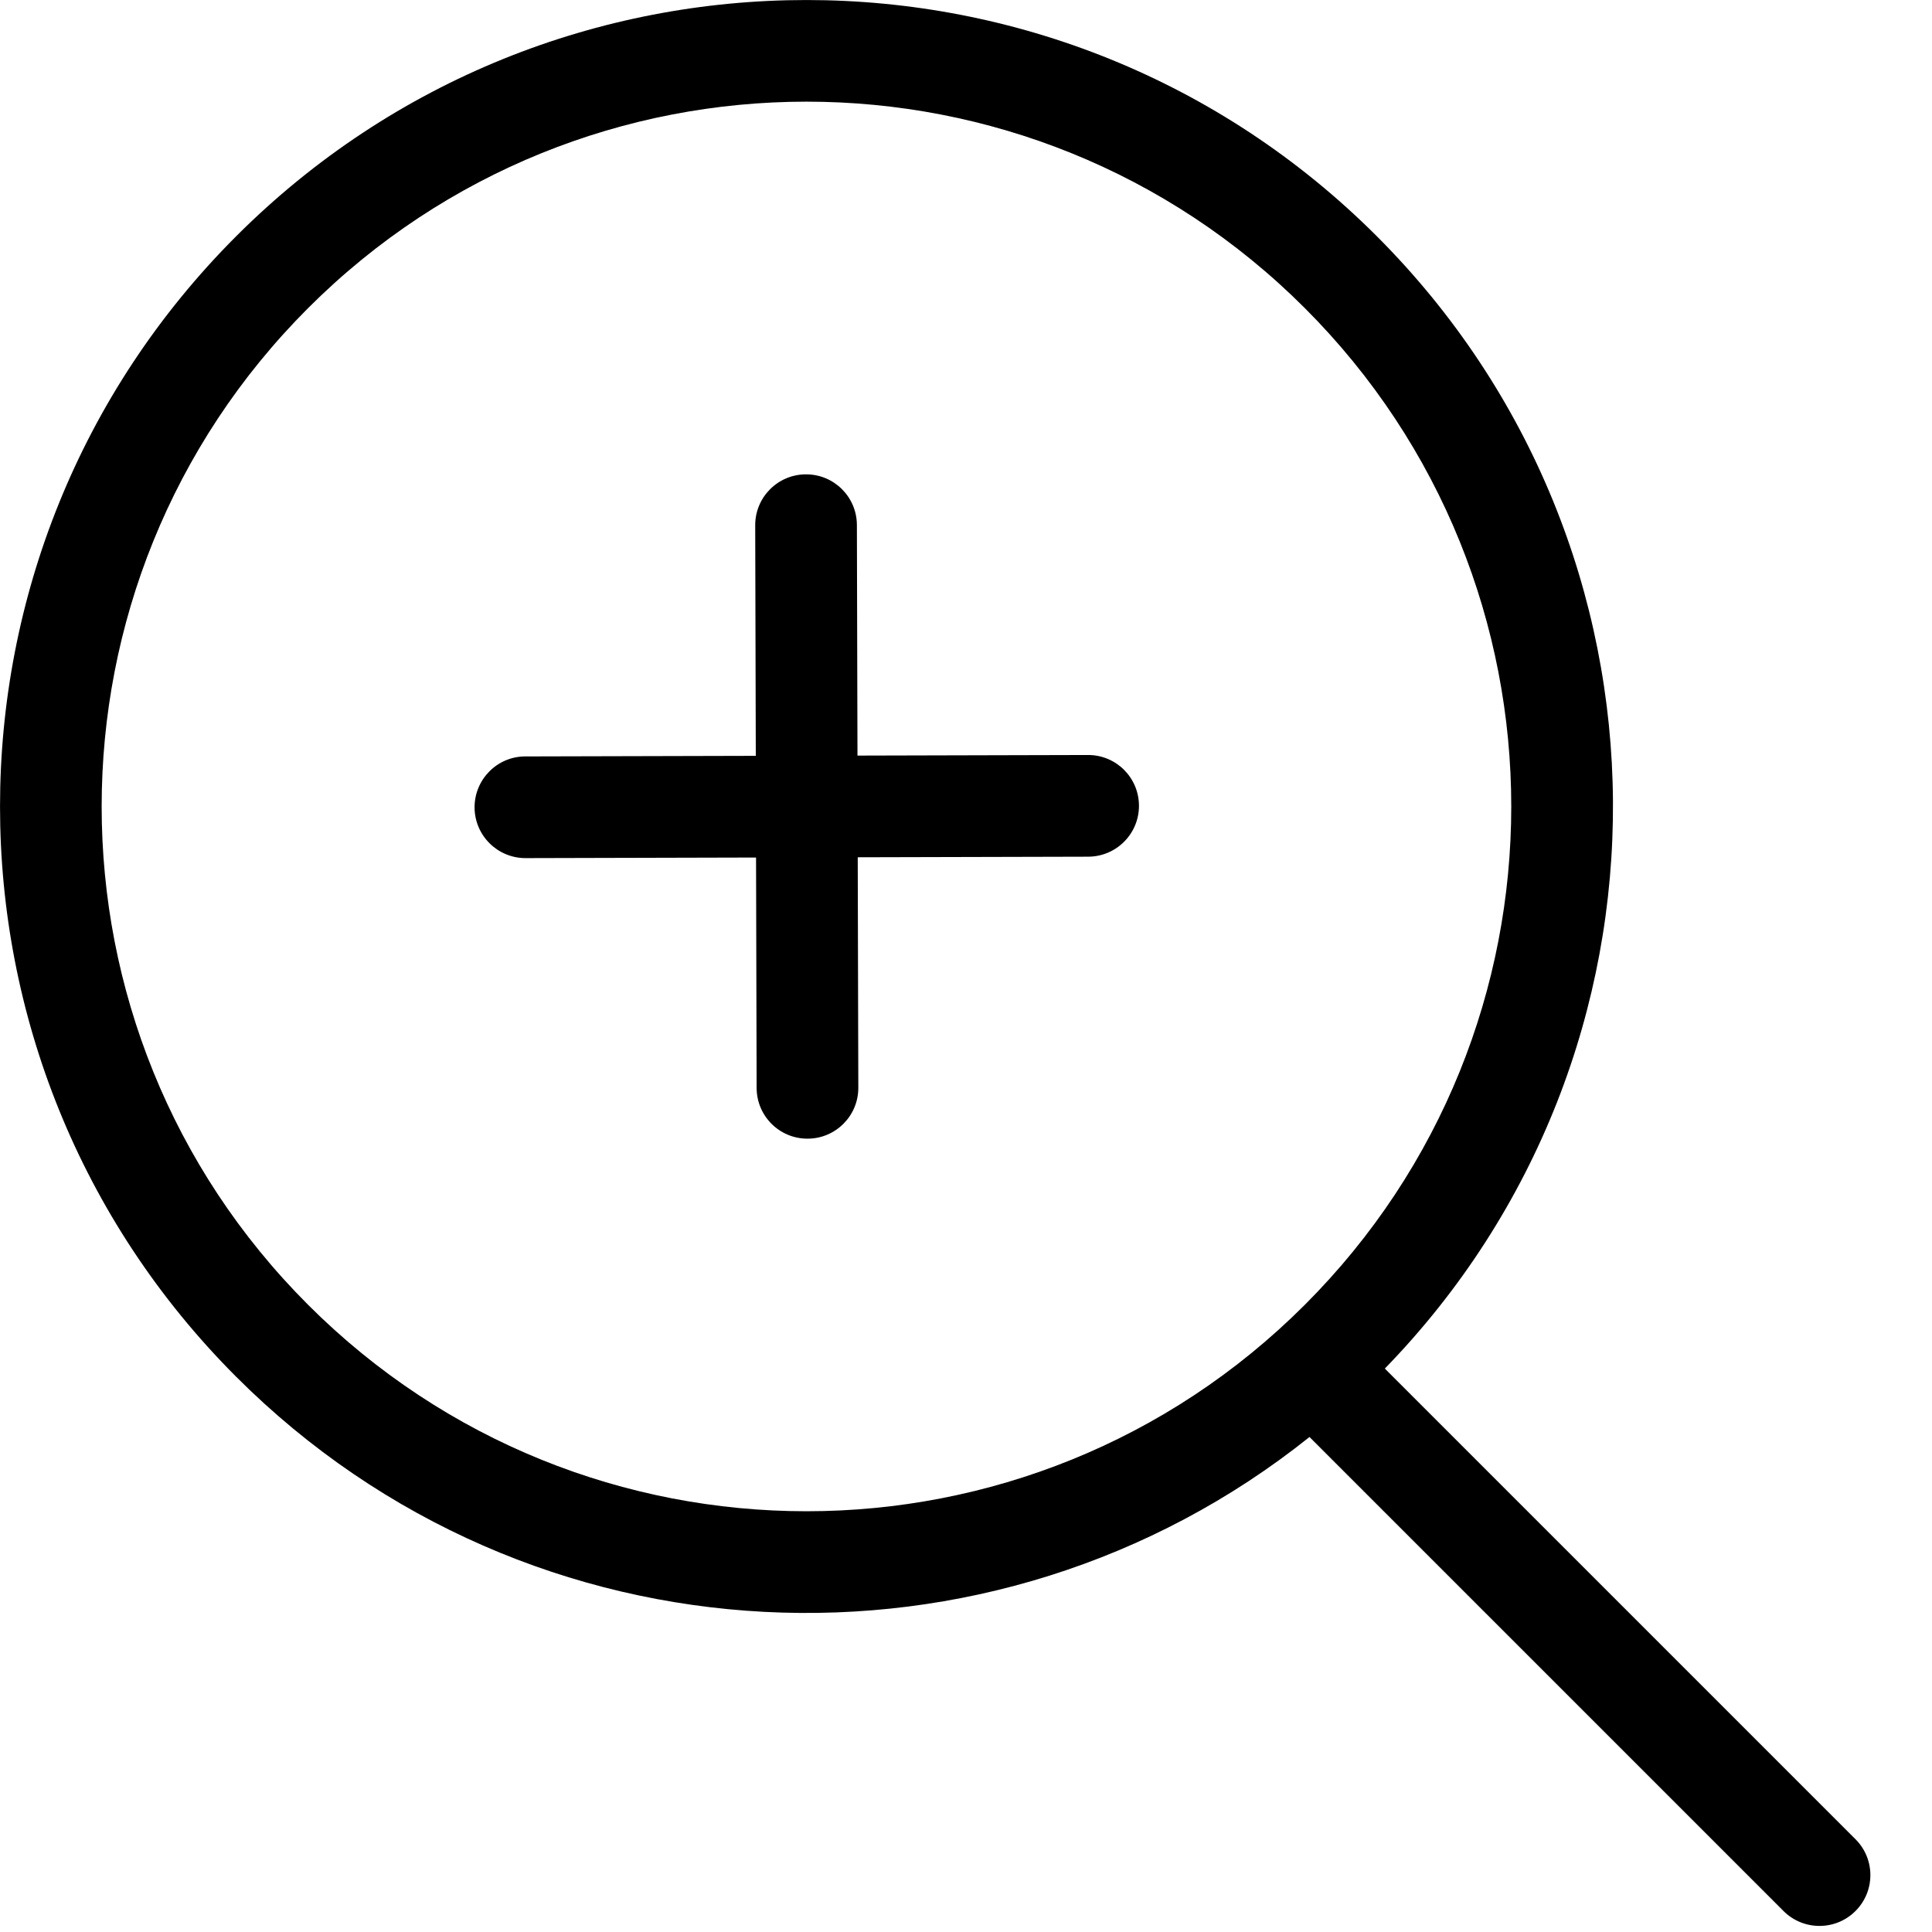
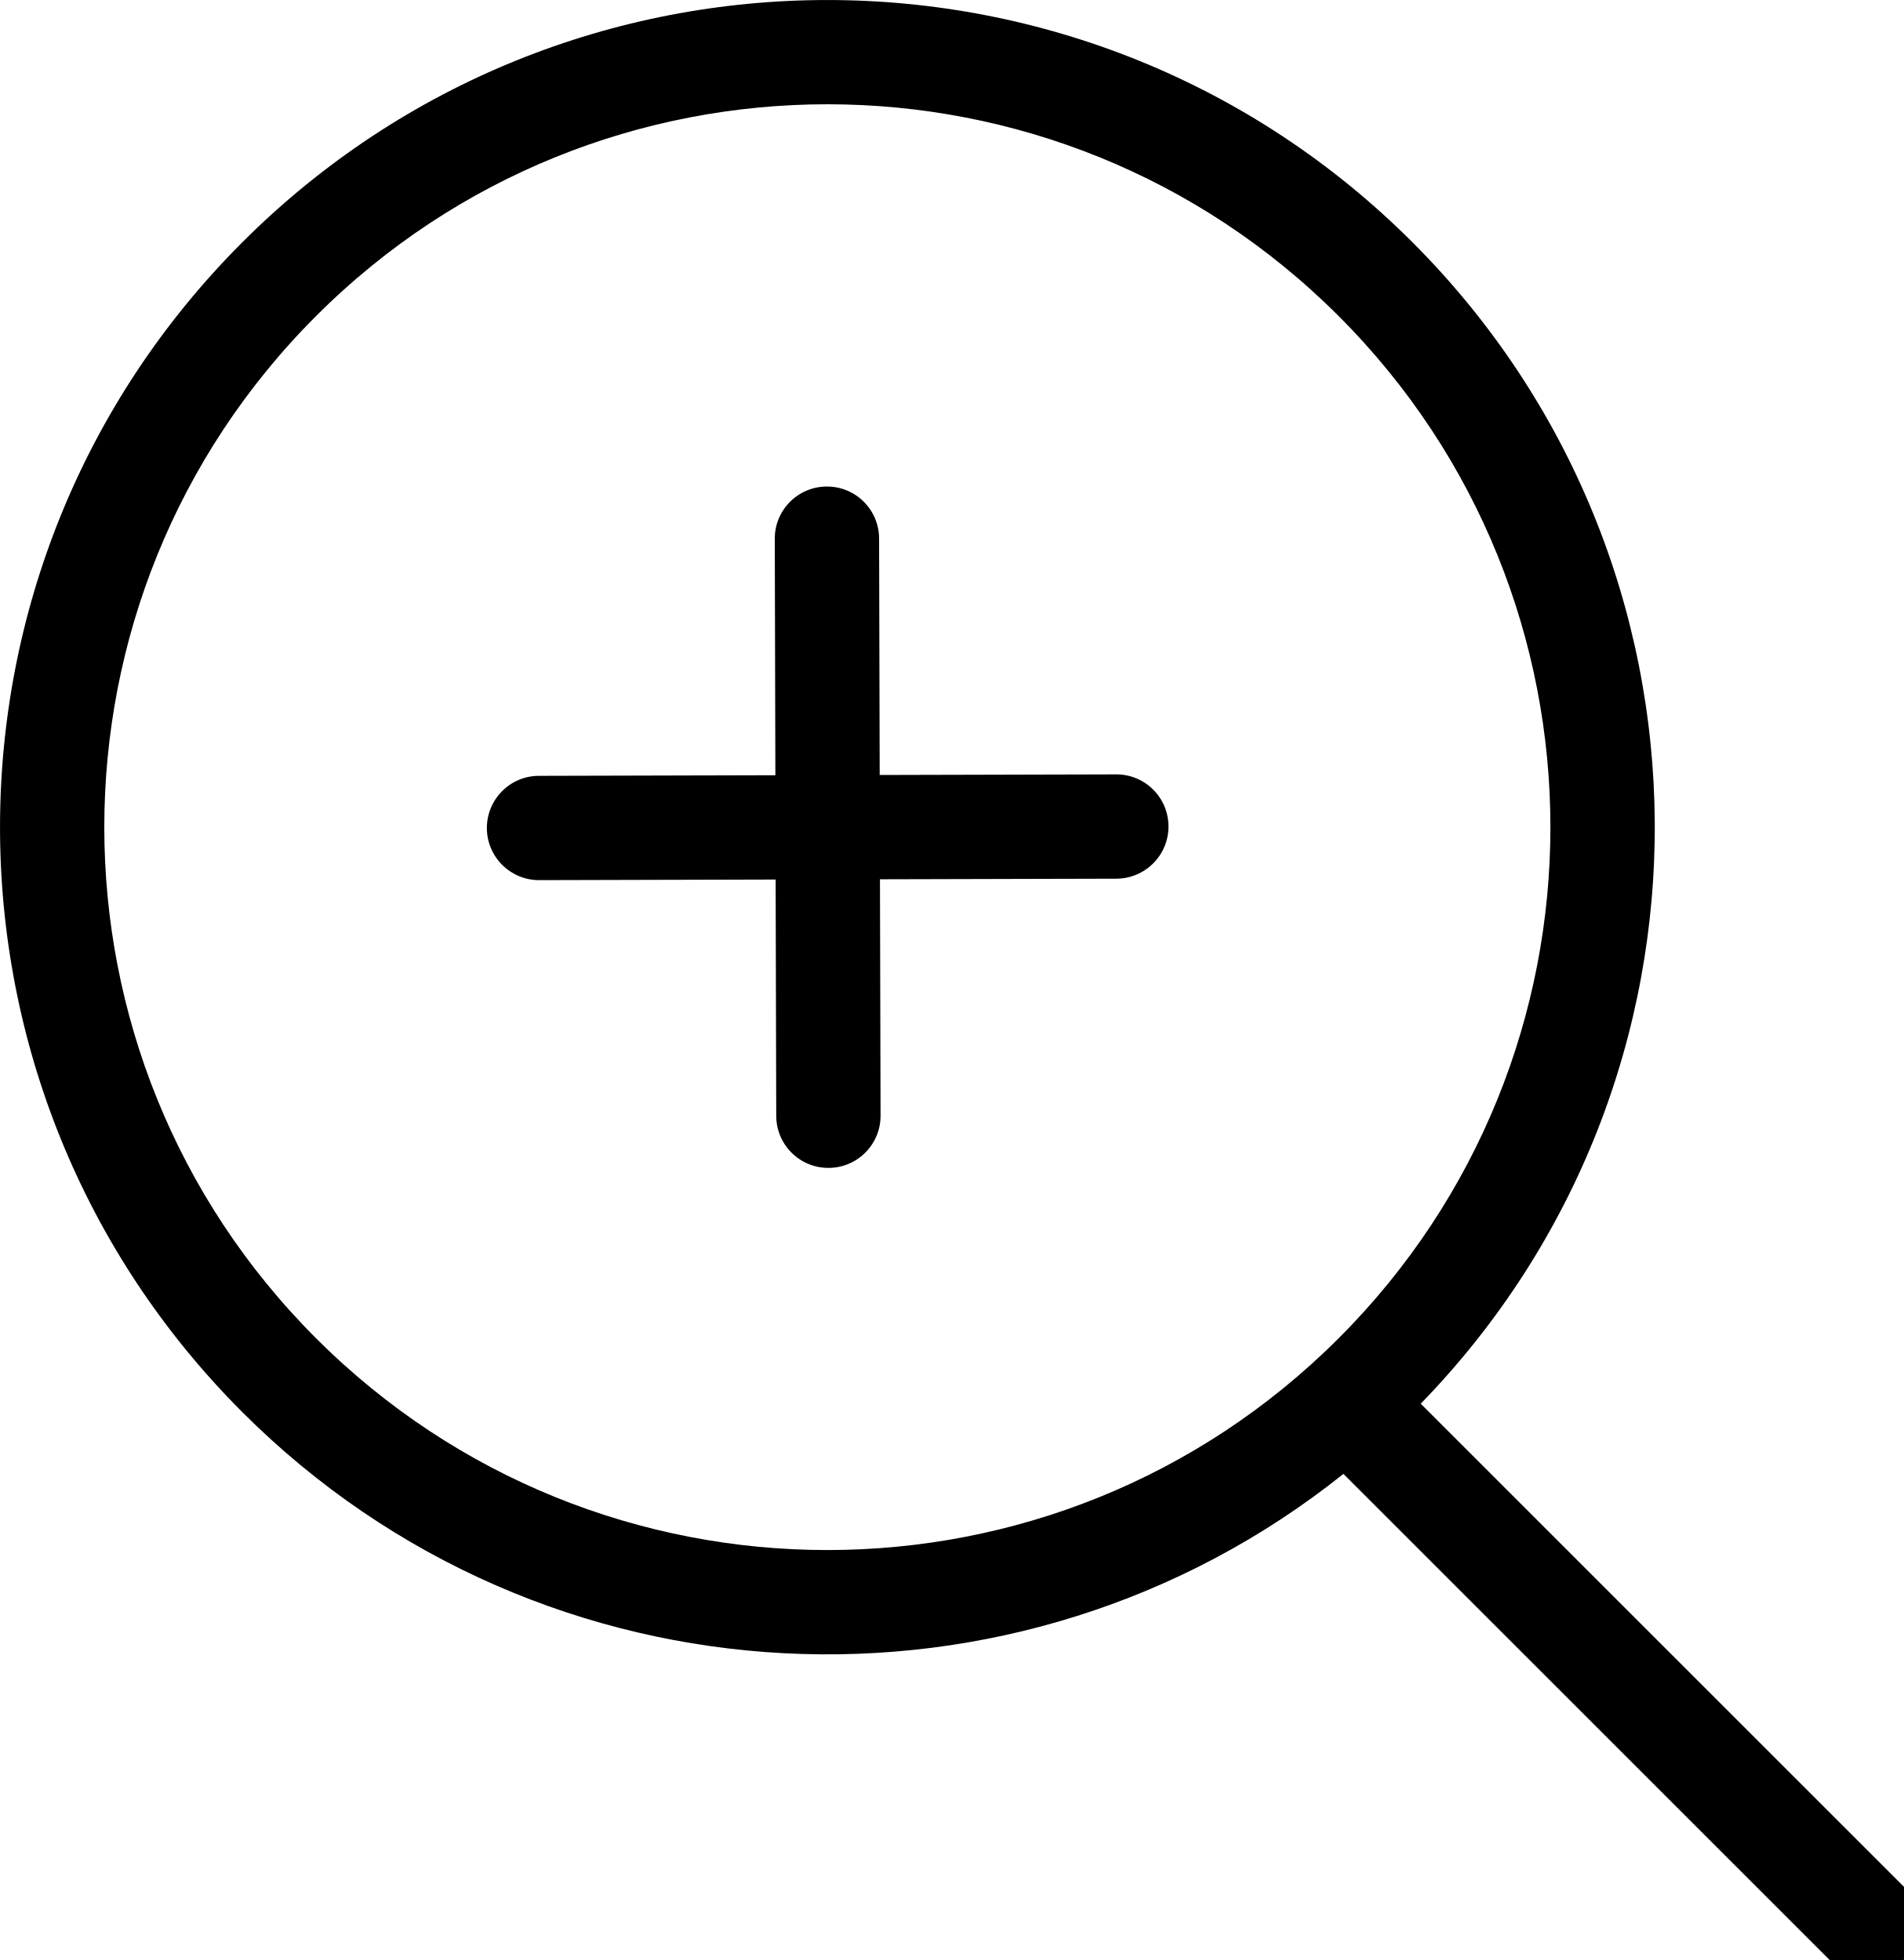
- <svg xmlns="http://www.w3.org/2000/svg" aria-hidden="true" focusable="false" class="icon icon-plus" width="19" height="19" viewBox="0 0 19 19" fill="none">
+ <svg xmlns="http://www.w3.org/2000/svg" aria-hidden="true" focusable="false" fill="none">
  <path fill-rule="evenodd" clip-rule="evenodd" d="M4.667 7.94C4.667 7.664 4.89 7.439 5.166 7.439L10.7 7.425C10.976 7.424 11.2 7.647 11.201 7.923C11.202 8.2 10.978 8.424 10.702 8.425L5.168 8.439C4.892 8.439 4.668 8.216 4.667 7.94Z" fill="currentColor" />
  <path fill-rule="evenodd" clip-rule="evenodd" d="M7.926 4.665C8.202 4.664 8.426 4.887 8.427 5.163L8.441 10.697C8.442 10.973 8.218 11.198 7.942 11.198C7.666 11.199 7.442 10.976 7.441 10.7L7.427 5.166C7.426 4.89 7.65 4.665 7.926 4.665Z" fill="currentColor" />
  <path fill-rule="evenodd" clip-rule="evenodd" d="M12.832 3.03C10.126 0.323 5.737 0.323 3.03 3.03C0.323 5.737 0.323 10.126 3.03 12.832C5.737 15.539 10.126 15.539 12.832 12.832C15.539 10.126 15.539 5.737 12.832 3.03ZM2.323 2.323C5.42 -0.774 10.442 -0.774 13.54 2.323C16.61 5.394 16.637 10.356 13.619 13.459L18.247 18.087C18.443 18.282 18.443 18.599 18.247 18.794C18.052 18.989 17.735 18.989 17.54 18.794L12.878 14.132C9.764 16.622 5.208 16.425 2.323 13.54C-0.774 10.442 -0.774 5.42 2.323 2.323Z" fill="currentColor" />
</svg>
